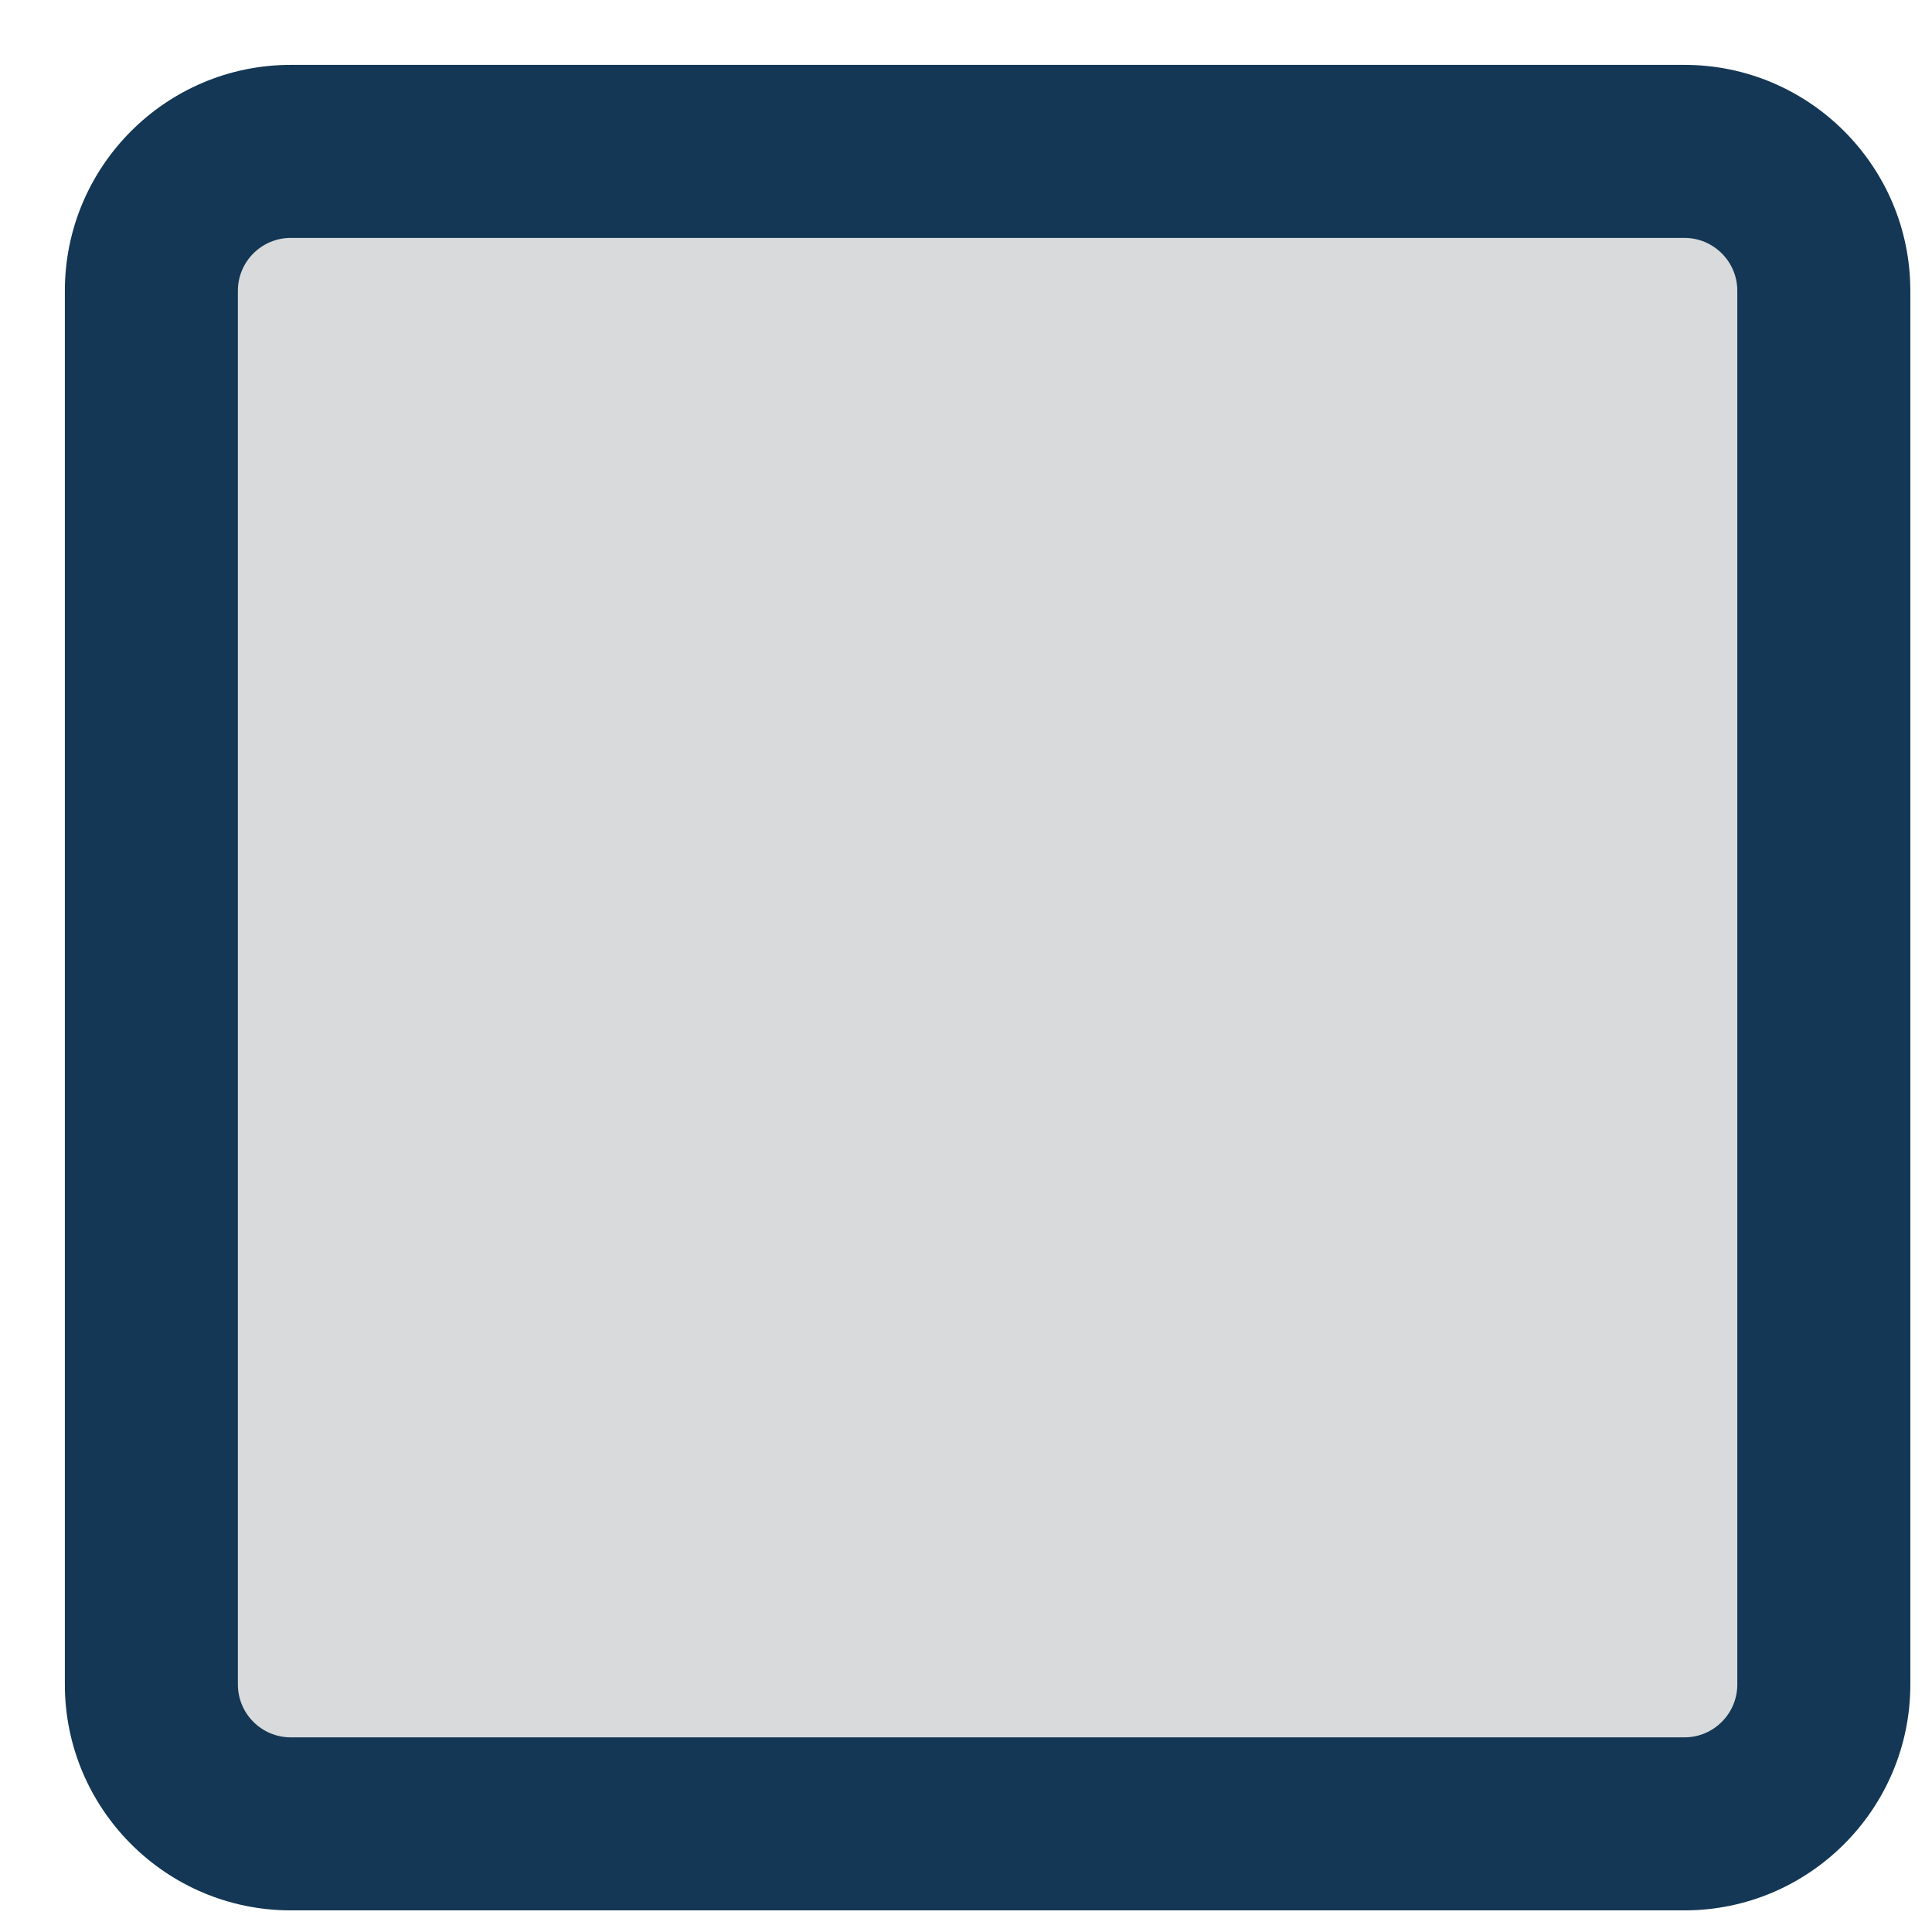
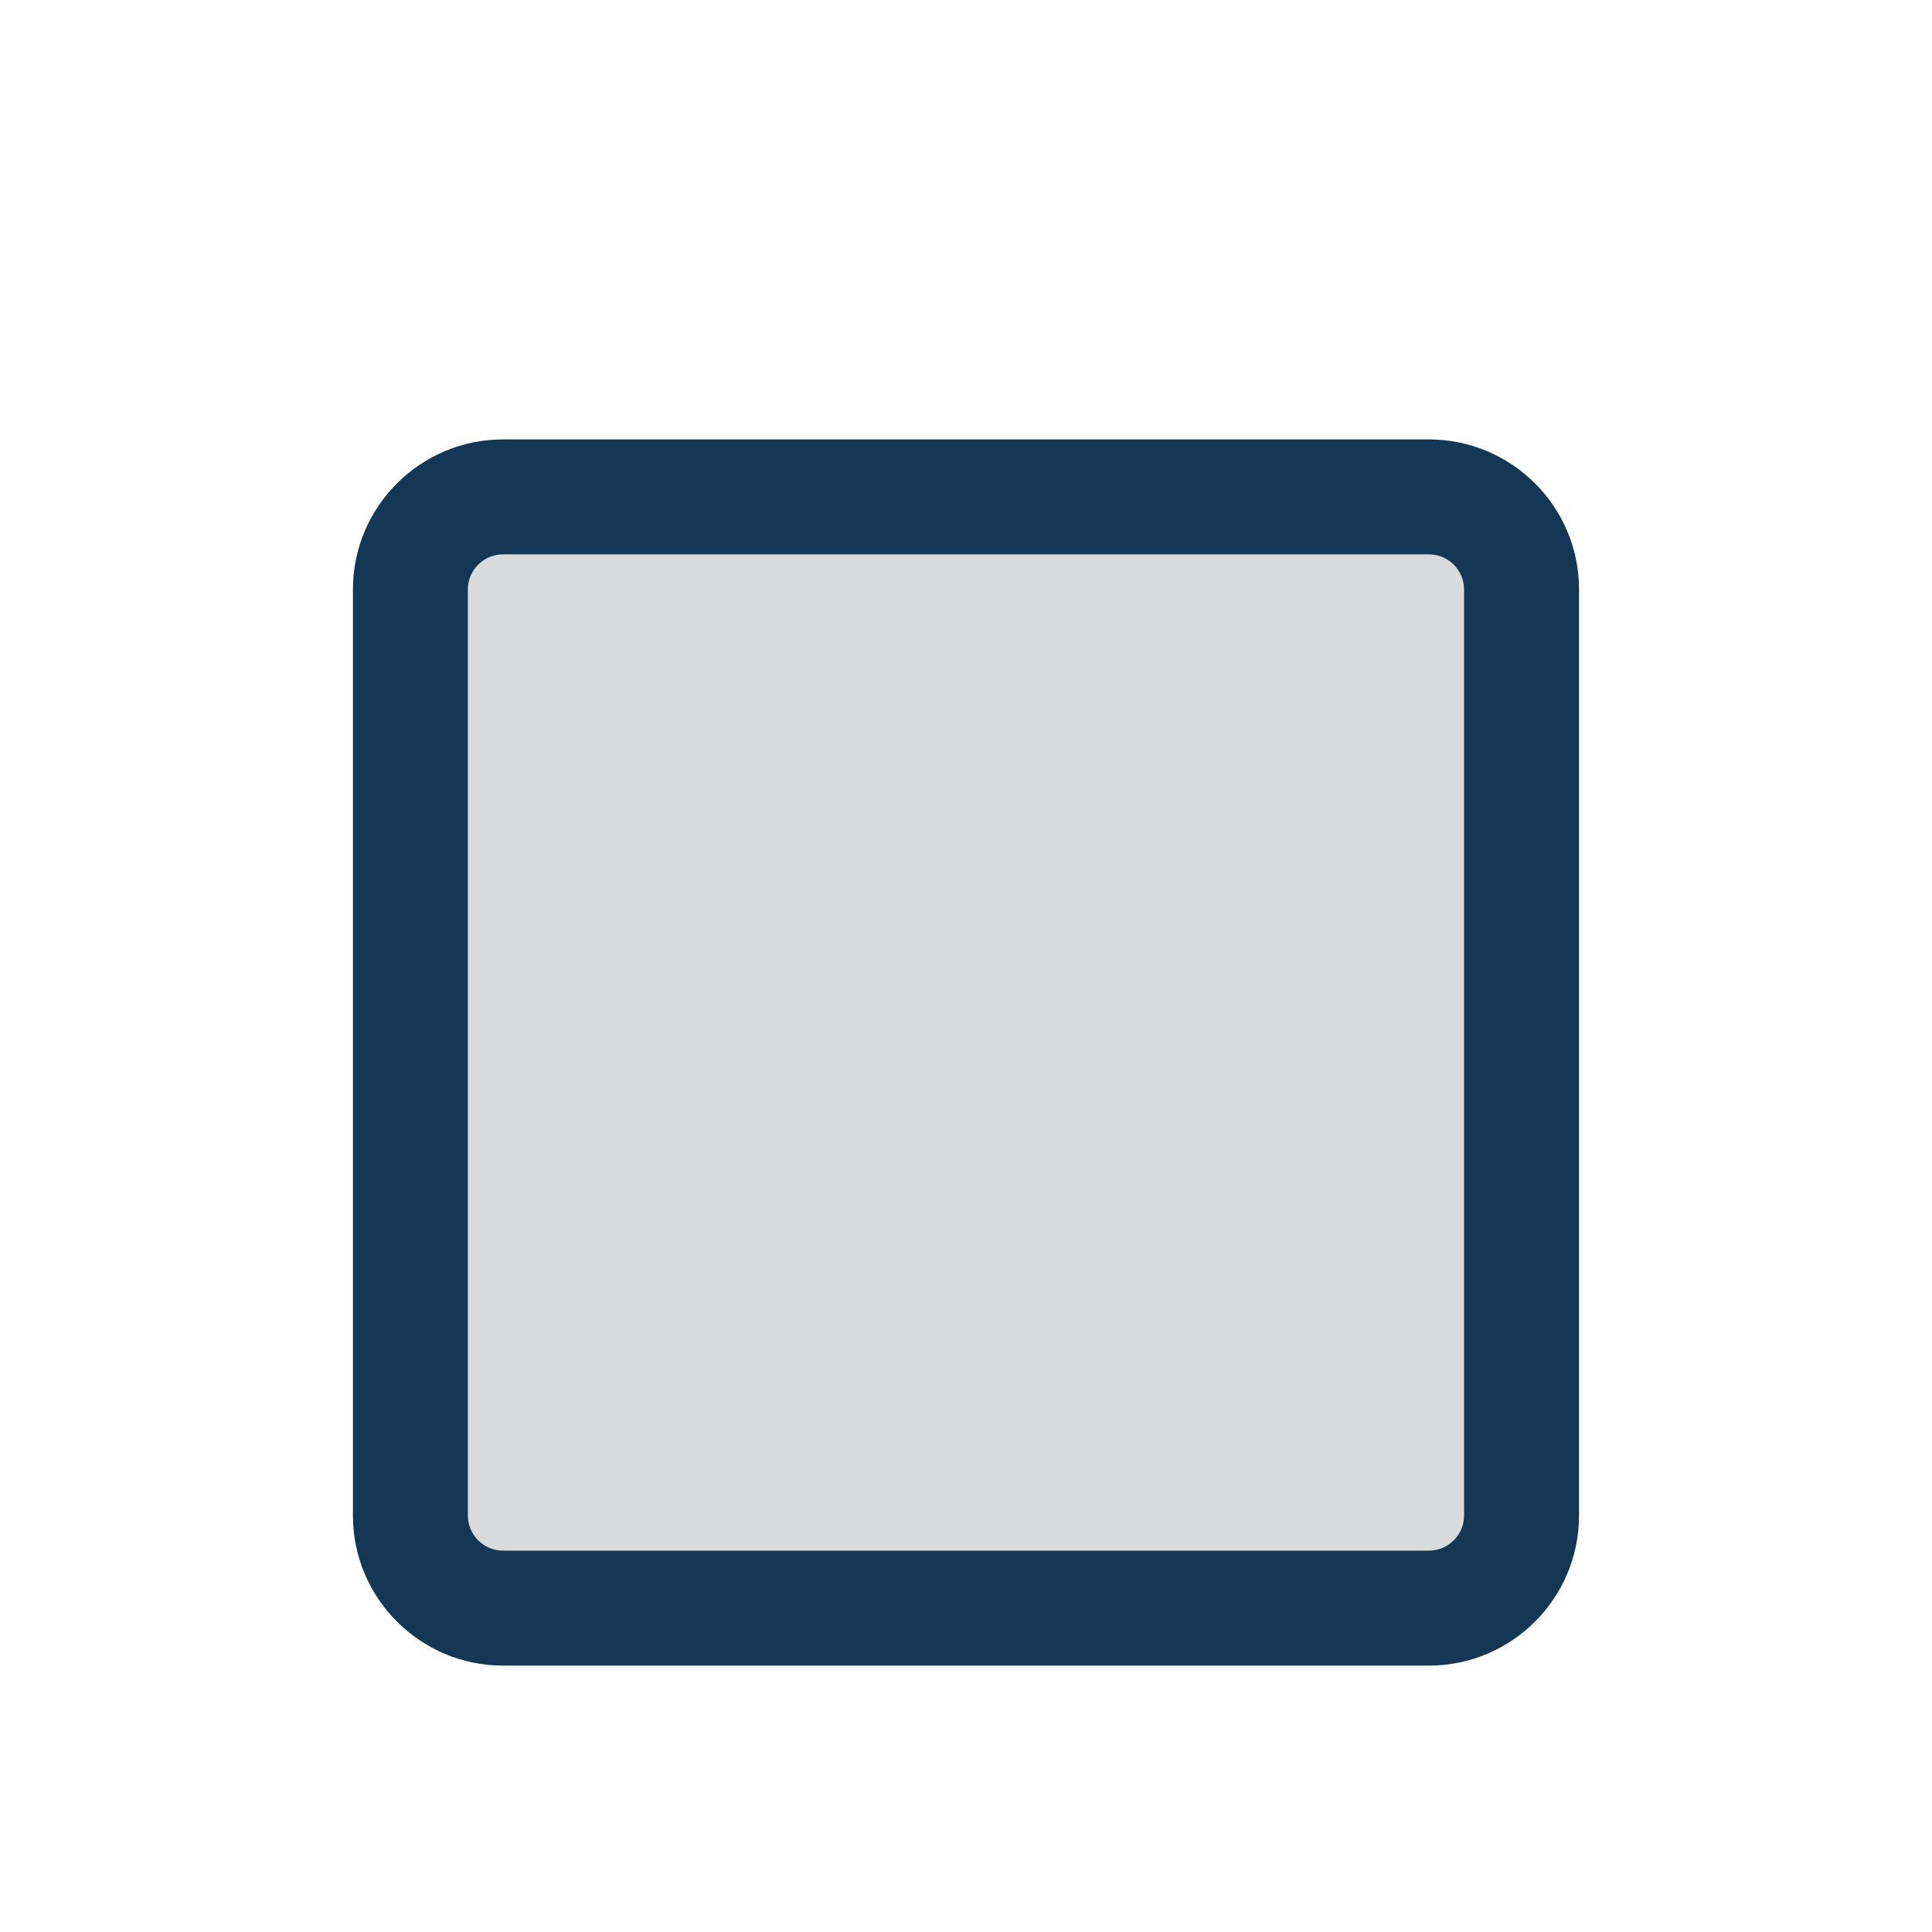
<svg xmlns="http://www.w3.org/2000/svg" version="1.1" id="Calque_1" x="0px" y="0px" width="89.329px" height="89.33px" viewBox="0 0 89.329 89.33" enable-background="new 0 0 89.329 89.33" xml:space="preserve">
  <g>
-     <path fill="#D9DADB" d="M84.329,77.886c0,3.559-2.886,6.444-6.443,6.444H13.443c-3.559,0-6.444-2.886-6.444-6.444V13.444   C6.999,9.885,9.884,7,13.443,7h64.441c3.56,0,6.444,2.885,6.444,6.444V77.886L84.329,77.886z" />
-     <path fill="#133754" d="M77.885,88.33H13.443c-5.759,0-10.444-4.686-10.444-10.444V13.444C2.999,7.685,7.684,3,13.443,3h64.441   c5.759,0,10.444,4.685,10.444,10.444v64.442C88.329,83.645,83.643,88.33,77.885,88.33z M13.443,11   c-1.348,0-2.444,1.096-2.444,2.444v64.442c0,1.348,1.096,2.444,2.444,2.444h64.442c1.348,0,2.443-1.097,2.443-2.444V13.444   c0-1.348-1.097-2.444-2.444-2.444H13.443z" />
+     <path fill="#D9DADB" d="M70.353,70.071c0,2.365-1.918,4.282-4.281,4.282H23.256c-2.364,0-4.281-1.917-4.281-4.282V27.256   c0-2.364,1.917-4.281,4.281-4.281H66.07c2.367,0,4.283,1.917,4.283,4.281V70.071L70.353,70.071z" />
+     <path fill="#133754" d="M66.072,77.012H23.256c-3.826,0-6.938-3.114-6.938-6.94V27.256c0-3.826,3.113-6.938,6.938-6.938H66.07   c3.828,0,6.941,3.113,6.941,6.938v42.815C73.011,73.898,69.898,77.012,66.072,77.012z M23.256,25.633   c-0.895,0-1.624,0.729-1.624,1.624v42.815c0,0.896,0.729,1.625,1.624,1.625h42.816c0.895,0,1.623-0.729,1.623-1.625V27.256   c0-0.895-0.729-1.624-1.625-1.624H23.256z" />
  </g>
</svg>
